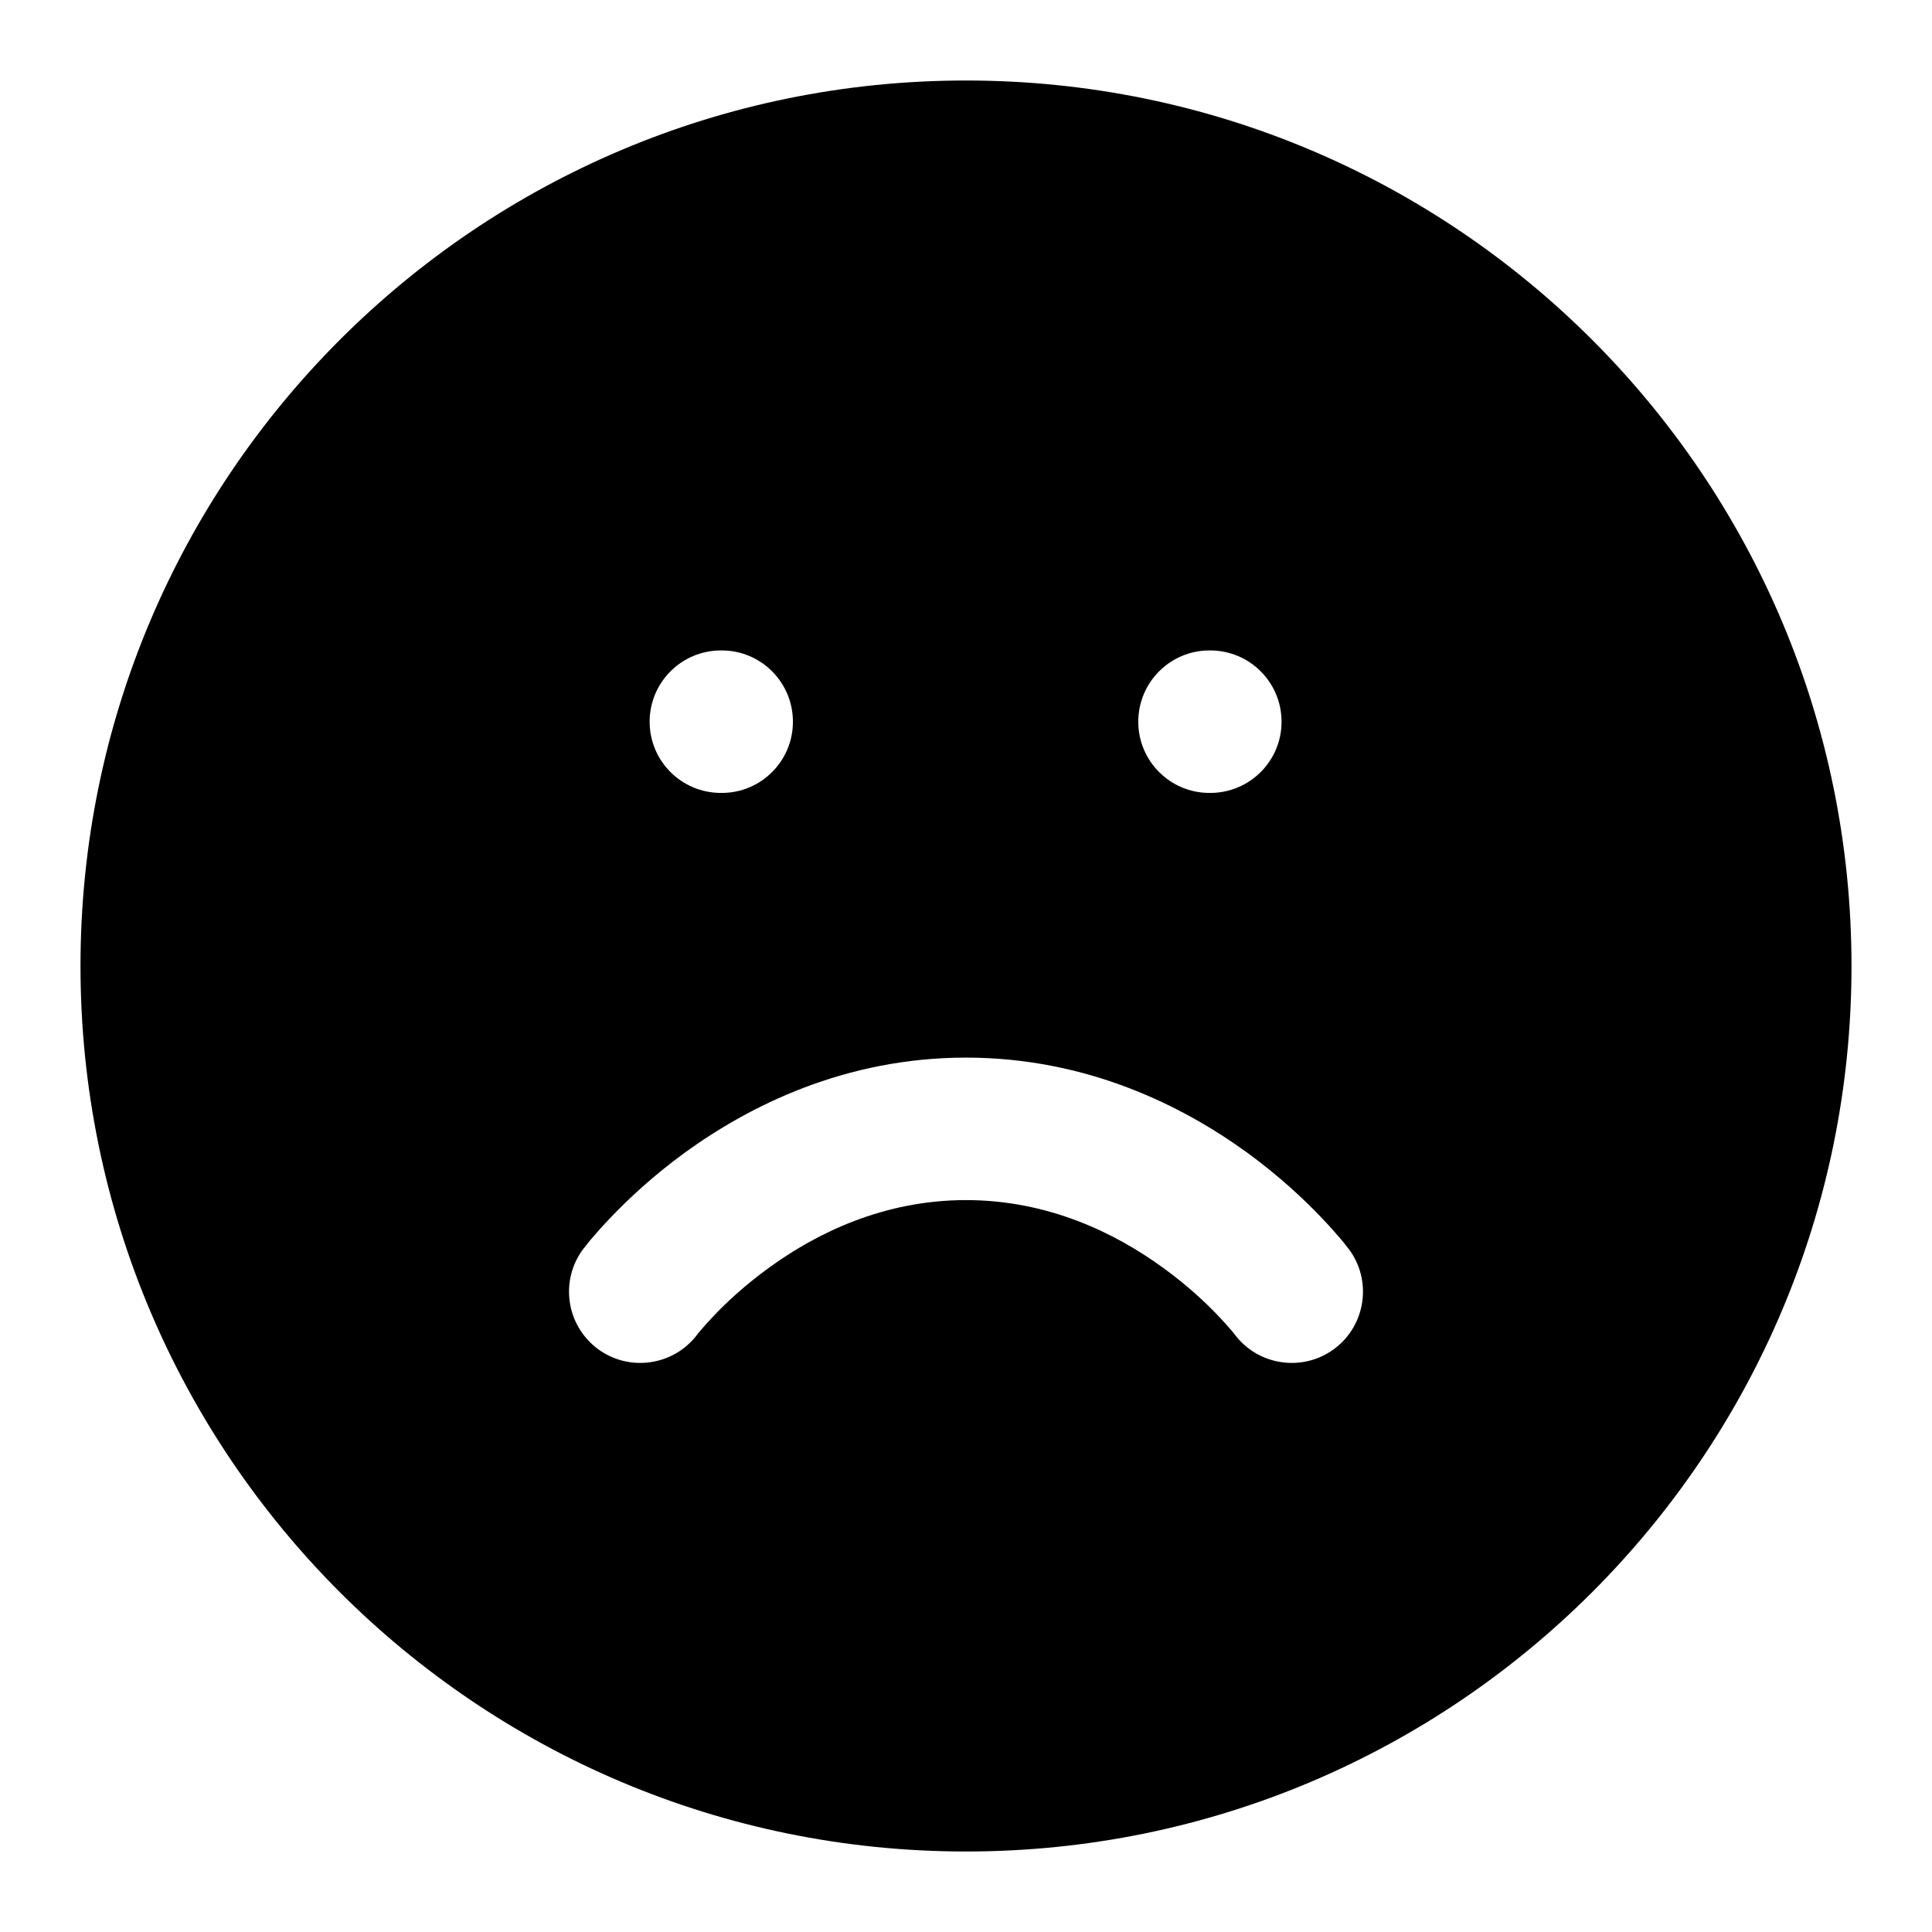
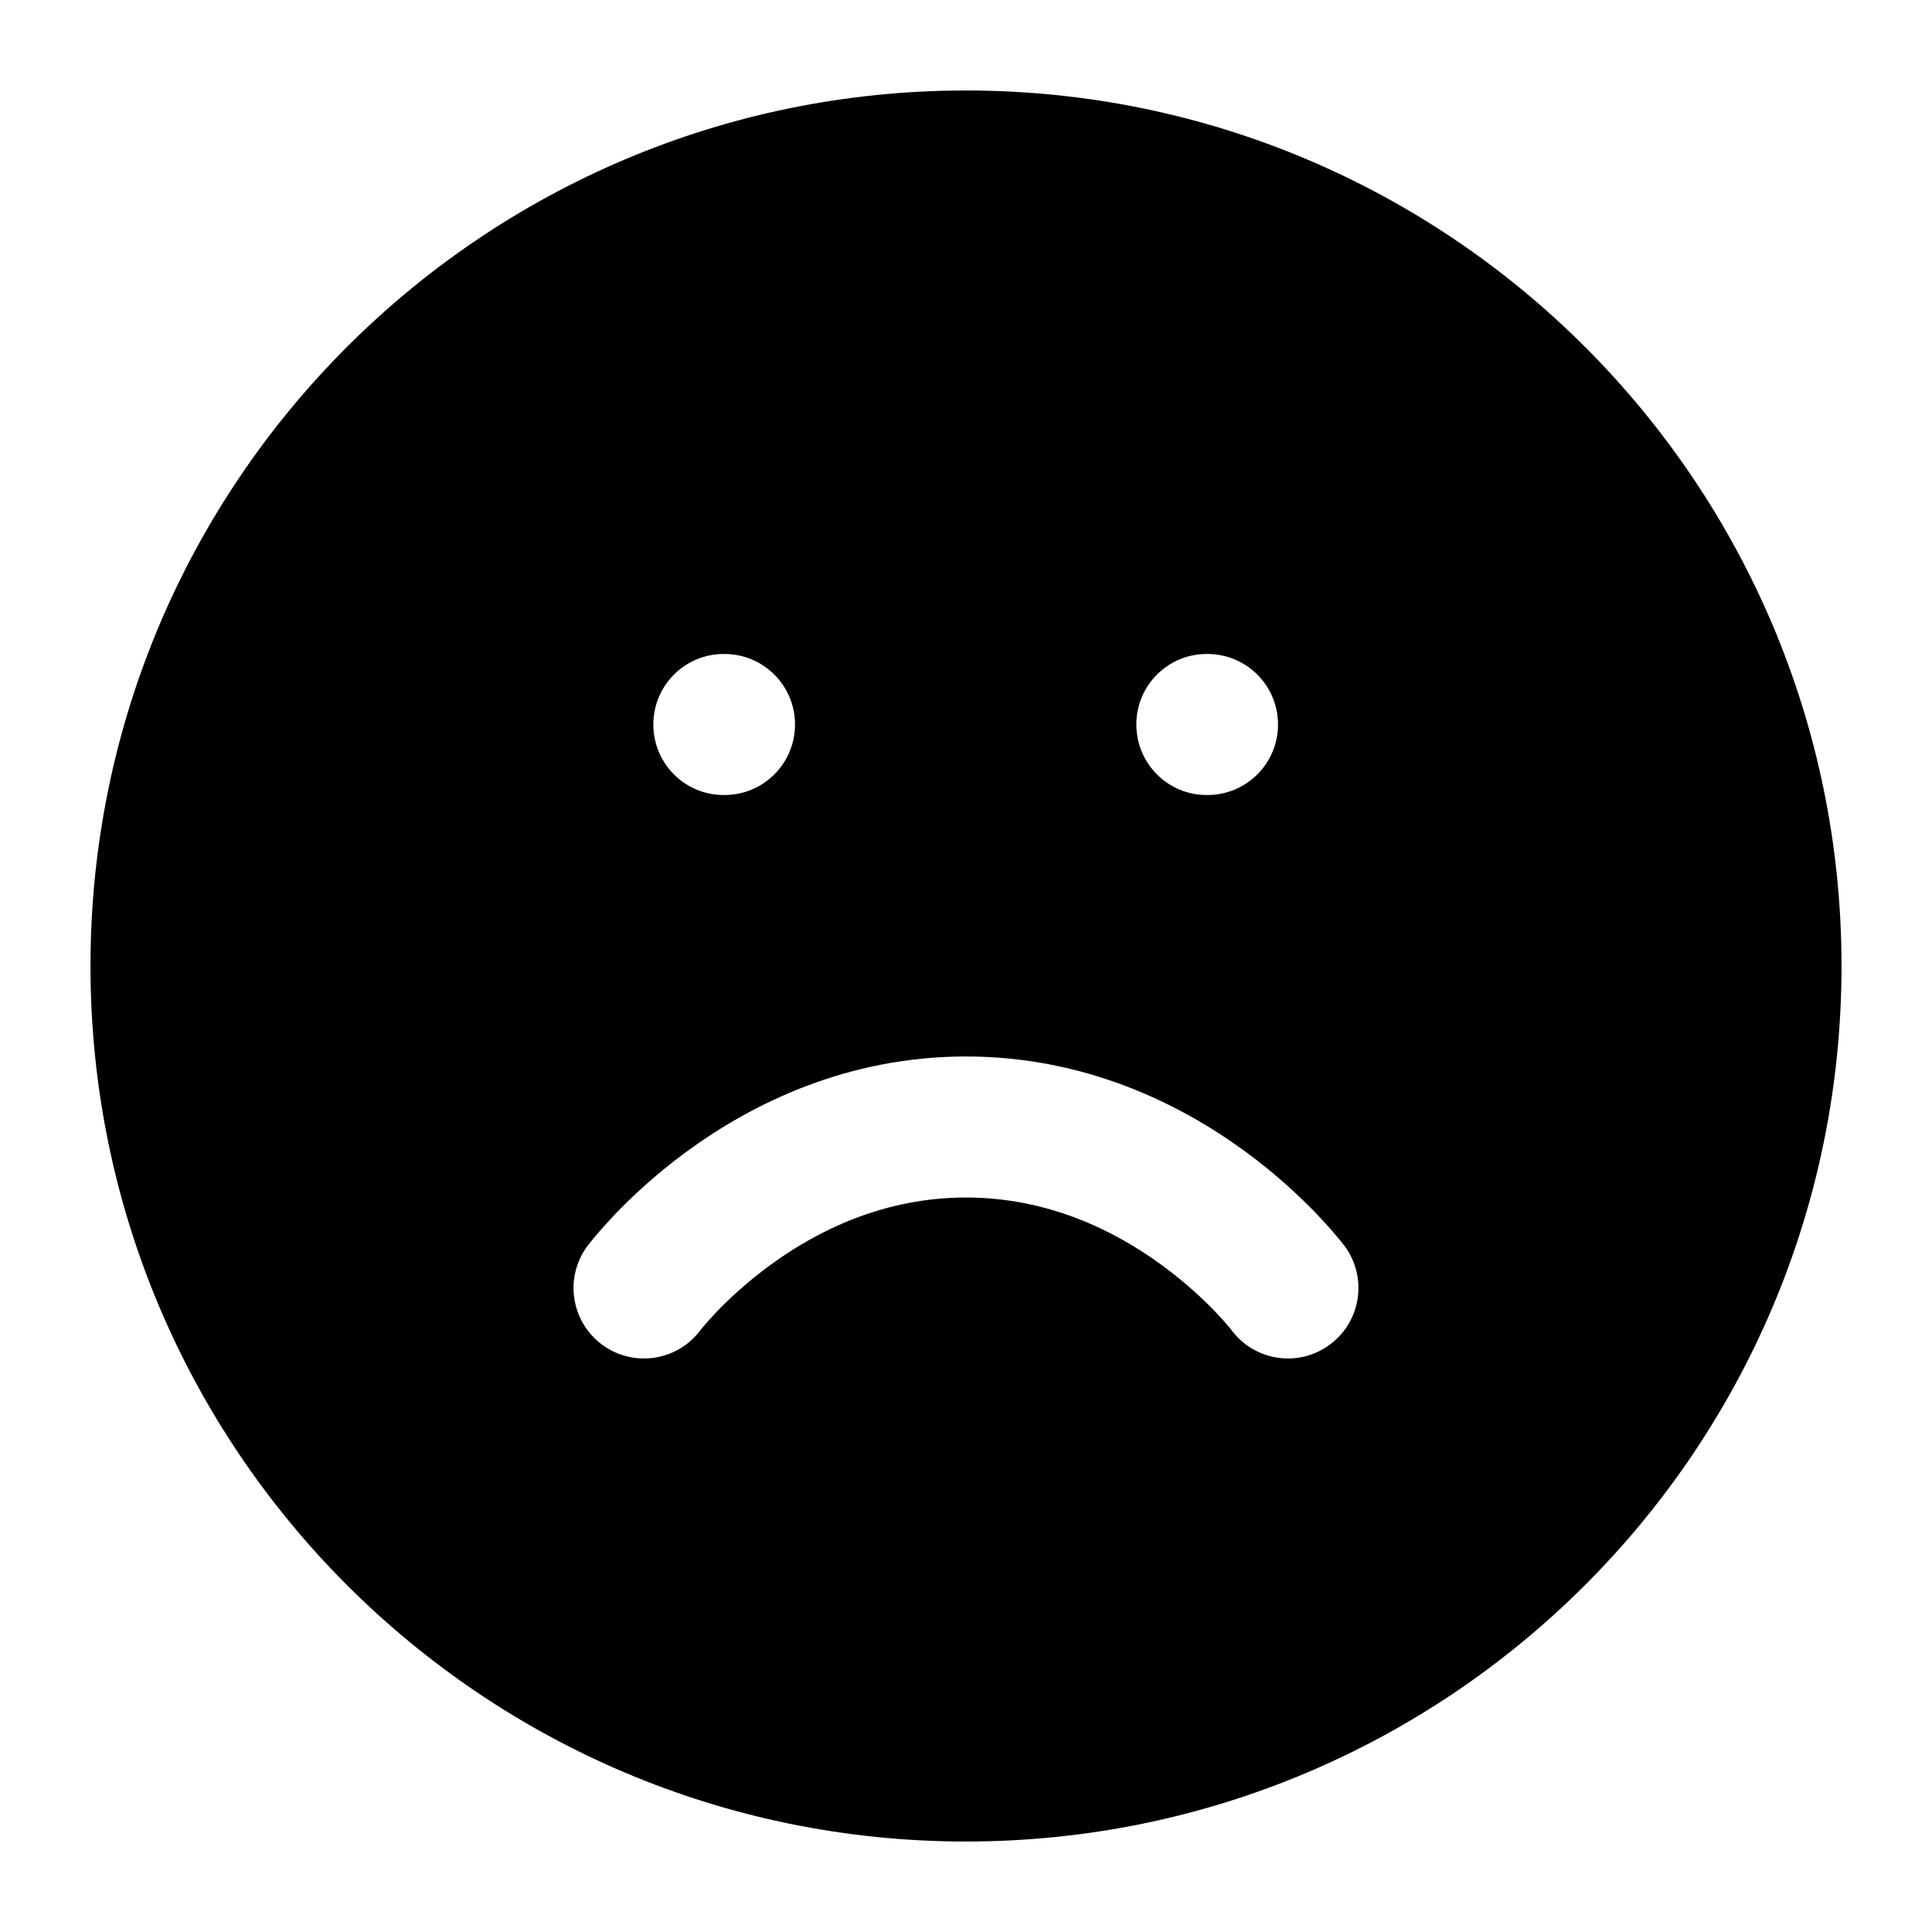
<svg xmlns="http://www.w3.org/2000/svg" width="12" height="12" viewBox="0 0 12 12" fill="none">
-   <path fill-rule="evenodd" clip-rule="evenodd" d="M11.5 6C11.5 2.962 9.038 0.5 6 0.5C2.962 0.5 0.5 2.962 0.5 6C0.5 9.038 2.962 11.5 6 11.5C9.038 11.5 11.5 9.038 11.5 6ZM7.96 4.483C7.96 4.238 7.762 4.04 7.517 4.04H7.512C7.268 4.04 7.07 4.238 7.07 4.483C7.07 4.727 7.268 4.925 7.512 4.925H7.517C7.762 4.925 7.96 4.727 7.96 4.483ZM4.925 4.483C4.925 4.238 4.727 4.04 4.483 4.04H4.478C4.233 4.04 4.035 4.238 4.035 4.483C4.035 4.727 4.233 4.925 4.478 4.925H4.483C4.727 4.925 4.925 4.727 4.925 4.483ZM7.746 7.159C7.349 6.871 6.754 6.569 6 6.569C5.246 6.569 4.651 6.871 4.254 7.159C4.055 7.304 3.901 7.449 3.796 7.559C3.743 7.614 3.702 7.661 3.673 7.695C3.659 7.712 3.647 7.726 3.639 7.737L3.629 7.75L3.625 7.755L3.624 7.756L3.623 7.757C3.623 7.757 3.623 7.757 3.977 8.023L3.623 7.757C3.476 7.953 3.516 8.23 3.711 8.377C3.906 8.523 4.183 8.484 4.33 8.29M4.33 8.29L4.333 8.286C4.336 8.282 4.342 8.274 4.351 8.264C4.369 8.243 4.397 8.211 4.435 8.171C4.511 8.091 4.626 7.983 4.775 7.875C5.073 7.658 5.49 7.454 6 7.454C6.51 7.454 6.927 7.658 7.225 7.875C7.374 7.983 7.489 8.091 7.565 8.171C7.603 8.211 7.631 8.243 7.649 8.264C7.658 8.274 7.664 8.282 7.667 8.286L7.67 8.29L7.67 8.289L7.669 8.289L7.67 8.29C7.817 8.484 8.094 8.523 8.289 8.377C8.484 8.23 8.524 7.953 8.377 7.757L8.023 8.023C8.377 7.757 8.377 7.757 8.377 7.757L8.377 7.757L8.376 7.756L8.375 7.755L8.371 7.75L8.361 7.737C8.353 7.726 8.341 7.712 8.327 7.695C8.298 7.661 8.257 7.614 8.204 7.559C8.099 7.449 7.945 7.304 7.746 7.159M4.33 8.29L4.33 8.289L4.331 8.289M4.331 8.289L4.33 8.289Z" fill="black" />
+   <path fill-rule="evenodd" clip-rule="evenodd" d="M11.438 6C11.438 2.997 9.003 0.562 6 0.562C2.997 0.562 0.562 2.997 0.562 6C0.562 9.003 2.997 11.438 6 11.438C9.003 11.438 11.438 9.003 11.438 6ZM7.938 4.5C7.938 4.258 7.742 4.062 7.5 4.062H7.495C7.253 4.062 7.058 4.258 7.058 4.5C7.058 4.742 7.253 4.938 7.495 4.938H7.5C7.742 4.938 7.938 4.742 7.938 4.5ZM4.938 4.5C4.938 4.258 4.742 4.062 4.5 4.062H4.495C4.253 4.062 4.058 4.258 4.058 4.5C4.058 4.742 4.253 4.938 4.495 4.938H4.5C4.742 4.938 4.938 4.742 4.938 4.5ZM7.726 7.146C7.334 6.861 6.746 6.562 6 6.562C5.254 6.562 4.666 6.861 4.274 7.146C4.077 7.289 3.925 7.433 3.821 7.541C3.769 7.596 3.728 7.642 3.7 7.676C3.685 7.693 3.674 7.707 3.666 7.717L3.656 7.73L3.652 7.735L3.651 7.736L3.65 7.737C3.65 7.737 3.65 7.737 4 8L3.65 7.737C3.505 7.931 3.544 8.205 3.737 8.35C3.93 8.495 4.204 8.456 4.349 8.264M4.349 8.264L4.352 8.26C4.355 8.256 4.361 8.249 4.37 8.238C4.387 8.218 4.415 8.186 4.453 8.146C4.528 8.068 4.642 7.961 4.789 7.854C5.084 7.639 5.496 7.438 6 7.438C6.504 7.438 6.916 7.639 7.211 7.854C7.358 7.961 7.472 8.068 7.547 8.146C7.585 8.186 7.613 8.218 7.63 8.238C7.639 8.249 7.645 8.256 7.648 8.26L7.651 8.264L7.651 8.263L7.65 8.263L7.651 8.264C7.796 8.456 8.07 8.495 8.262 8.35C8.456 8.205 8.495 7.931 8.35 7.737L8 8C8.35 7.737 8.35 7.737 8.35 7.737L8.35 7.737L8.349 7.736L8.348 7.735L8.344 7.73L8.334 7.717C8.326 7.707 8.315 7.693 8.3 7.676C8.272 7.642 8.231 7.596 8.179 7.541C8.075 7.433 7.923 7.289 7.726 7.146M4.349 8.264L4.349 8.263L4.35 8.263M4.35 8.263L4.349 8.263Z" fill="black" />
</svg>
